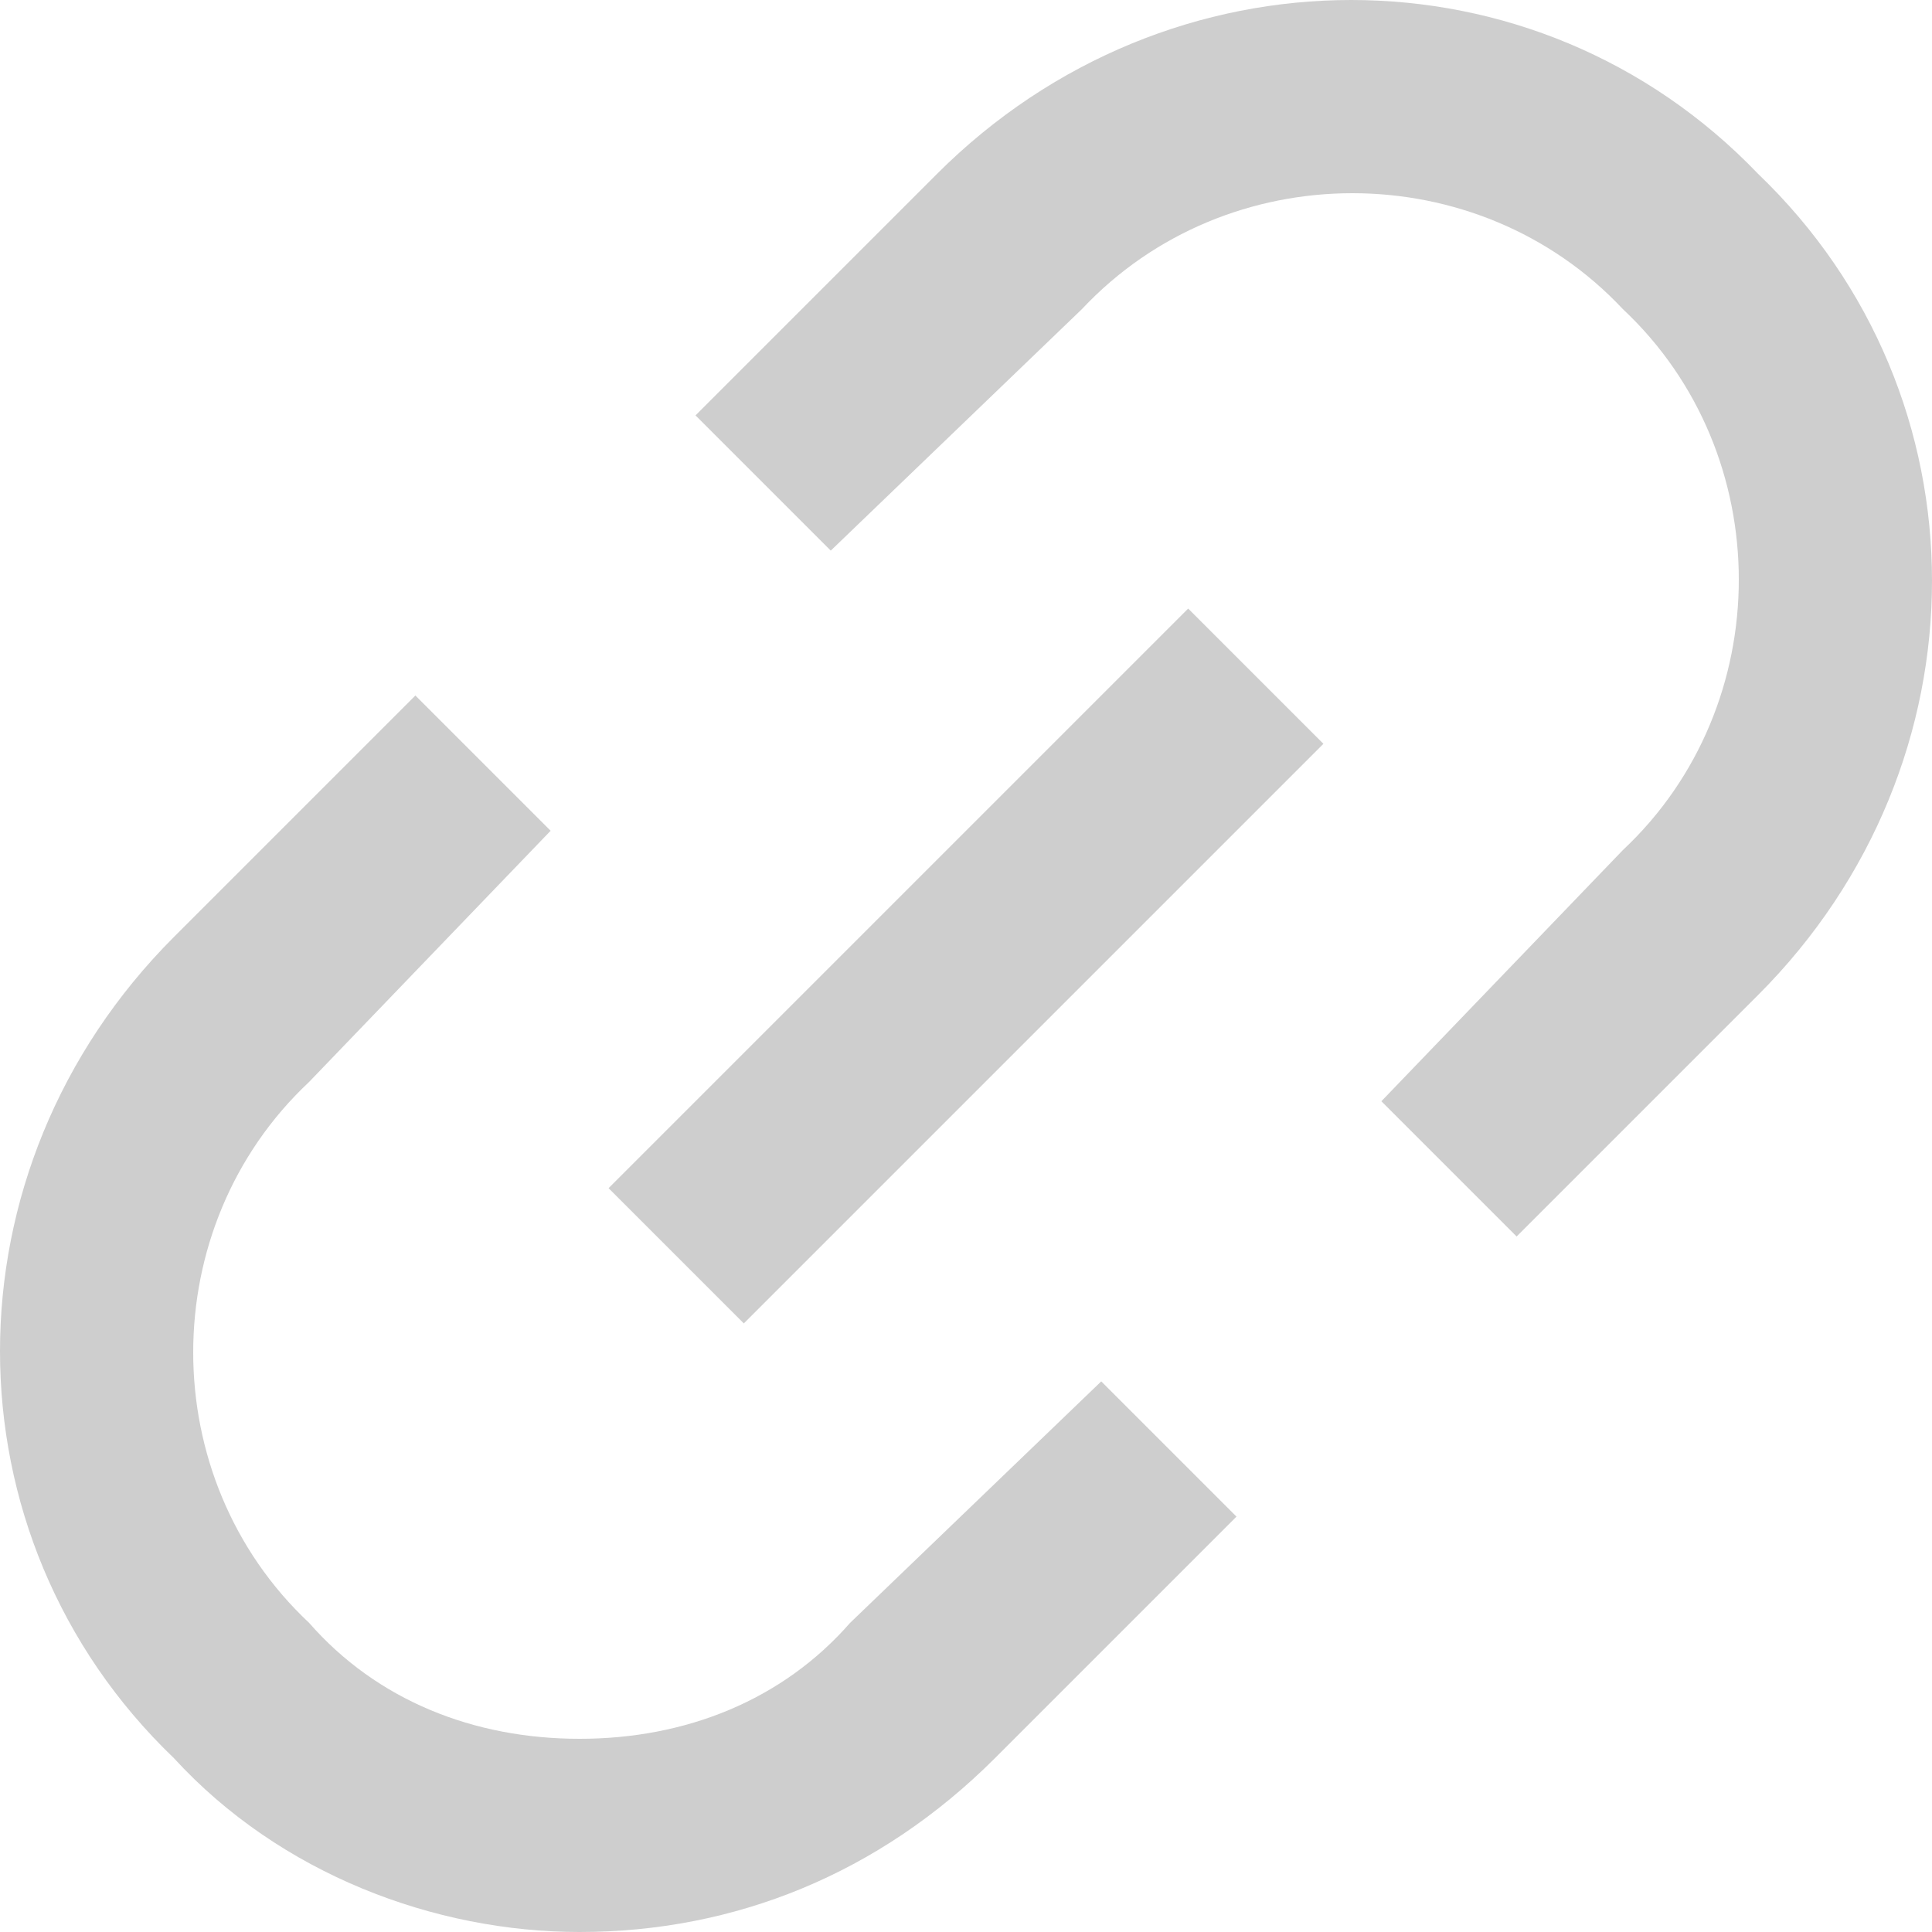
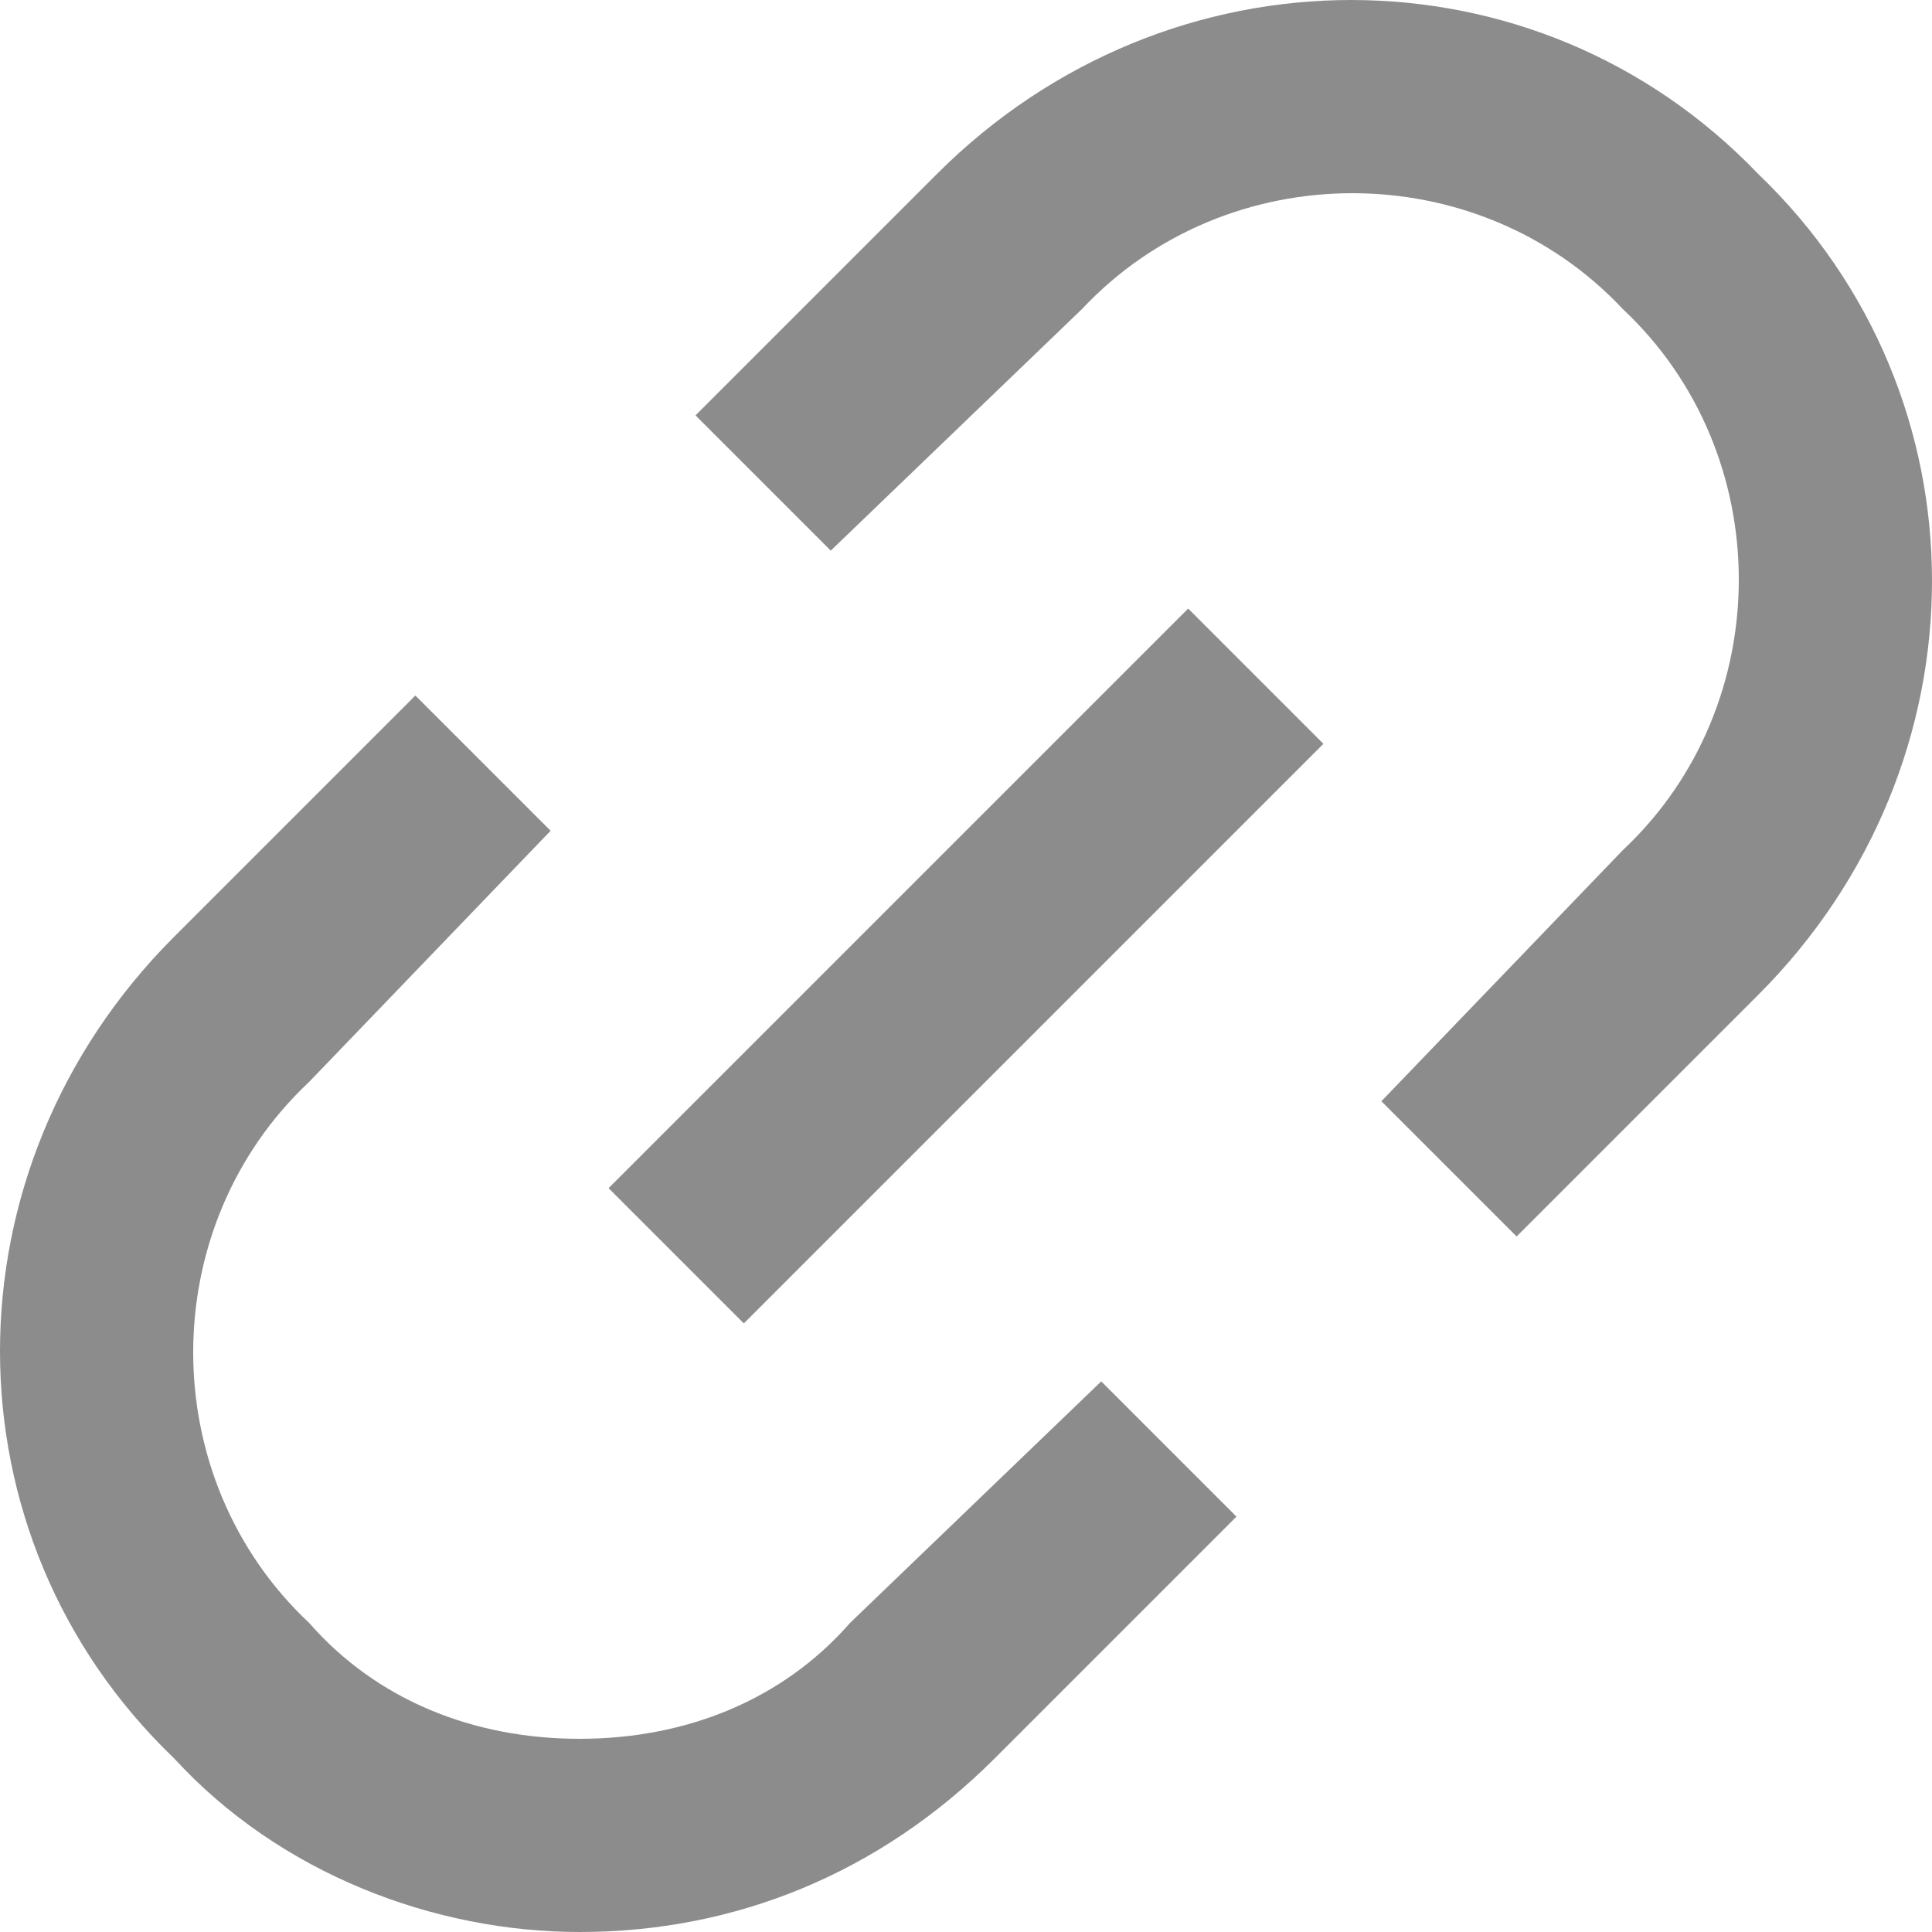
<svg xmlns="http://www.w3.org/2000/svg" width="20" height="20" viewBox="0 0 20 20">
-   <path d="M18.2 1.8C15.9-0.6 12.1-0.6 9.7 1.8L7.2 4.3 8.6 5.7 11.2 3.2C12.7 1.6 15.3 1.6 16.8 3.2 18.4 4.7 18.4 7.3 16.8 8.8L14.3 11.4 15.7 12.8 18.2 10.3C20.6 7.9 20.6 4.1 18.2 1.8L18.2 1.8ZM8.8 16.8C8.1 17.6 7.1 18 6 18 4.9 18 3.9 17.6 3.2 16.8 1.6 15.3 1.6 12.7 3.2 11.2L5.7 8.6 4.3 7.2 1.8 9.7C-0.6 12.1-0.6 15.9 1.8 18.2 2.9 19.4 4.5 20 6 20 7.6 20 9.1 19.4 10.3 18.2L12.8 15.7 11.4 14.3 8.8 16.8ZM12.3 6.3L13.7 7.7 7.7 13.7 6.3 12.3 12.3 6.3Z" fill="#cecece" />
+   <path d="M18.2 1.8C15.9-0.6 12.1-0.6 9.7 1.8L7.2 4.3 8.6 5.7 11.2 3.2C12.7 1.6 15.3 1.6 16.8 3.2 18.4 4.7 18.4 7.3 16.8 8.8L14.3 11.4 15.7 12.8 18.2 10.3C20.6 7.9 20.6 4.1 18.2 1.8L18.2 1.8ZM8.8 16.8C8.1 17.6 7.1 18 6 18 4.9 18 3.9 17.6 3.2 16.8 1.6 15.3 1.6 12.7 3.2 11.2L5.7 8.6 4.3 7.2 1.8 9.7C-0.6 12.1-0.6 15.9 1.8 18.2 2.9 19.4 4.5 20 6 20 7.6 20 9.1 19.4 10.3 18.2L12.8 15.7 11.4 14.3 8.8 16.8ZM12.3 6.3L13.7 7.7 7.7 13.7 6.3 12.3 12.3 6.3Z" fill="#8c8c8c" />
</svg>
